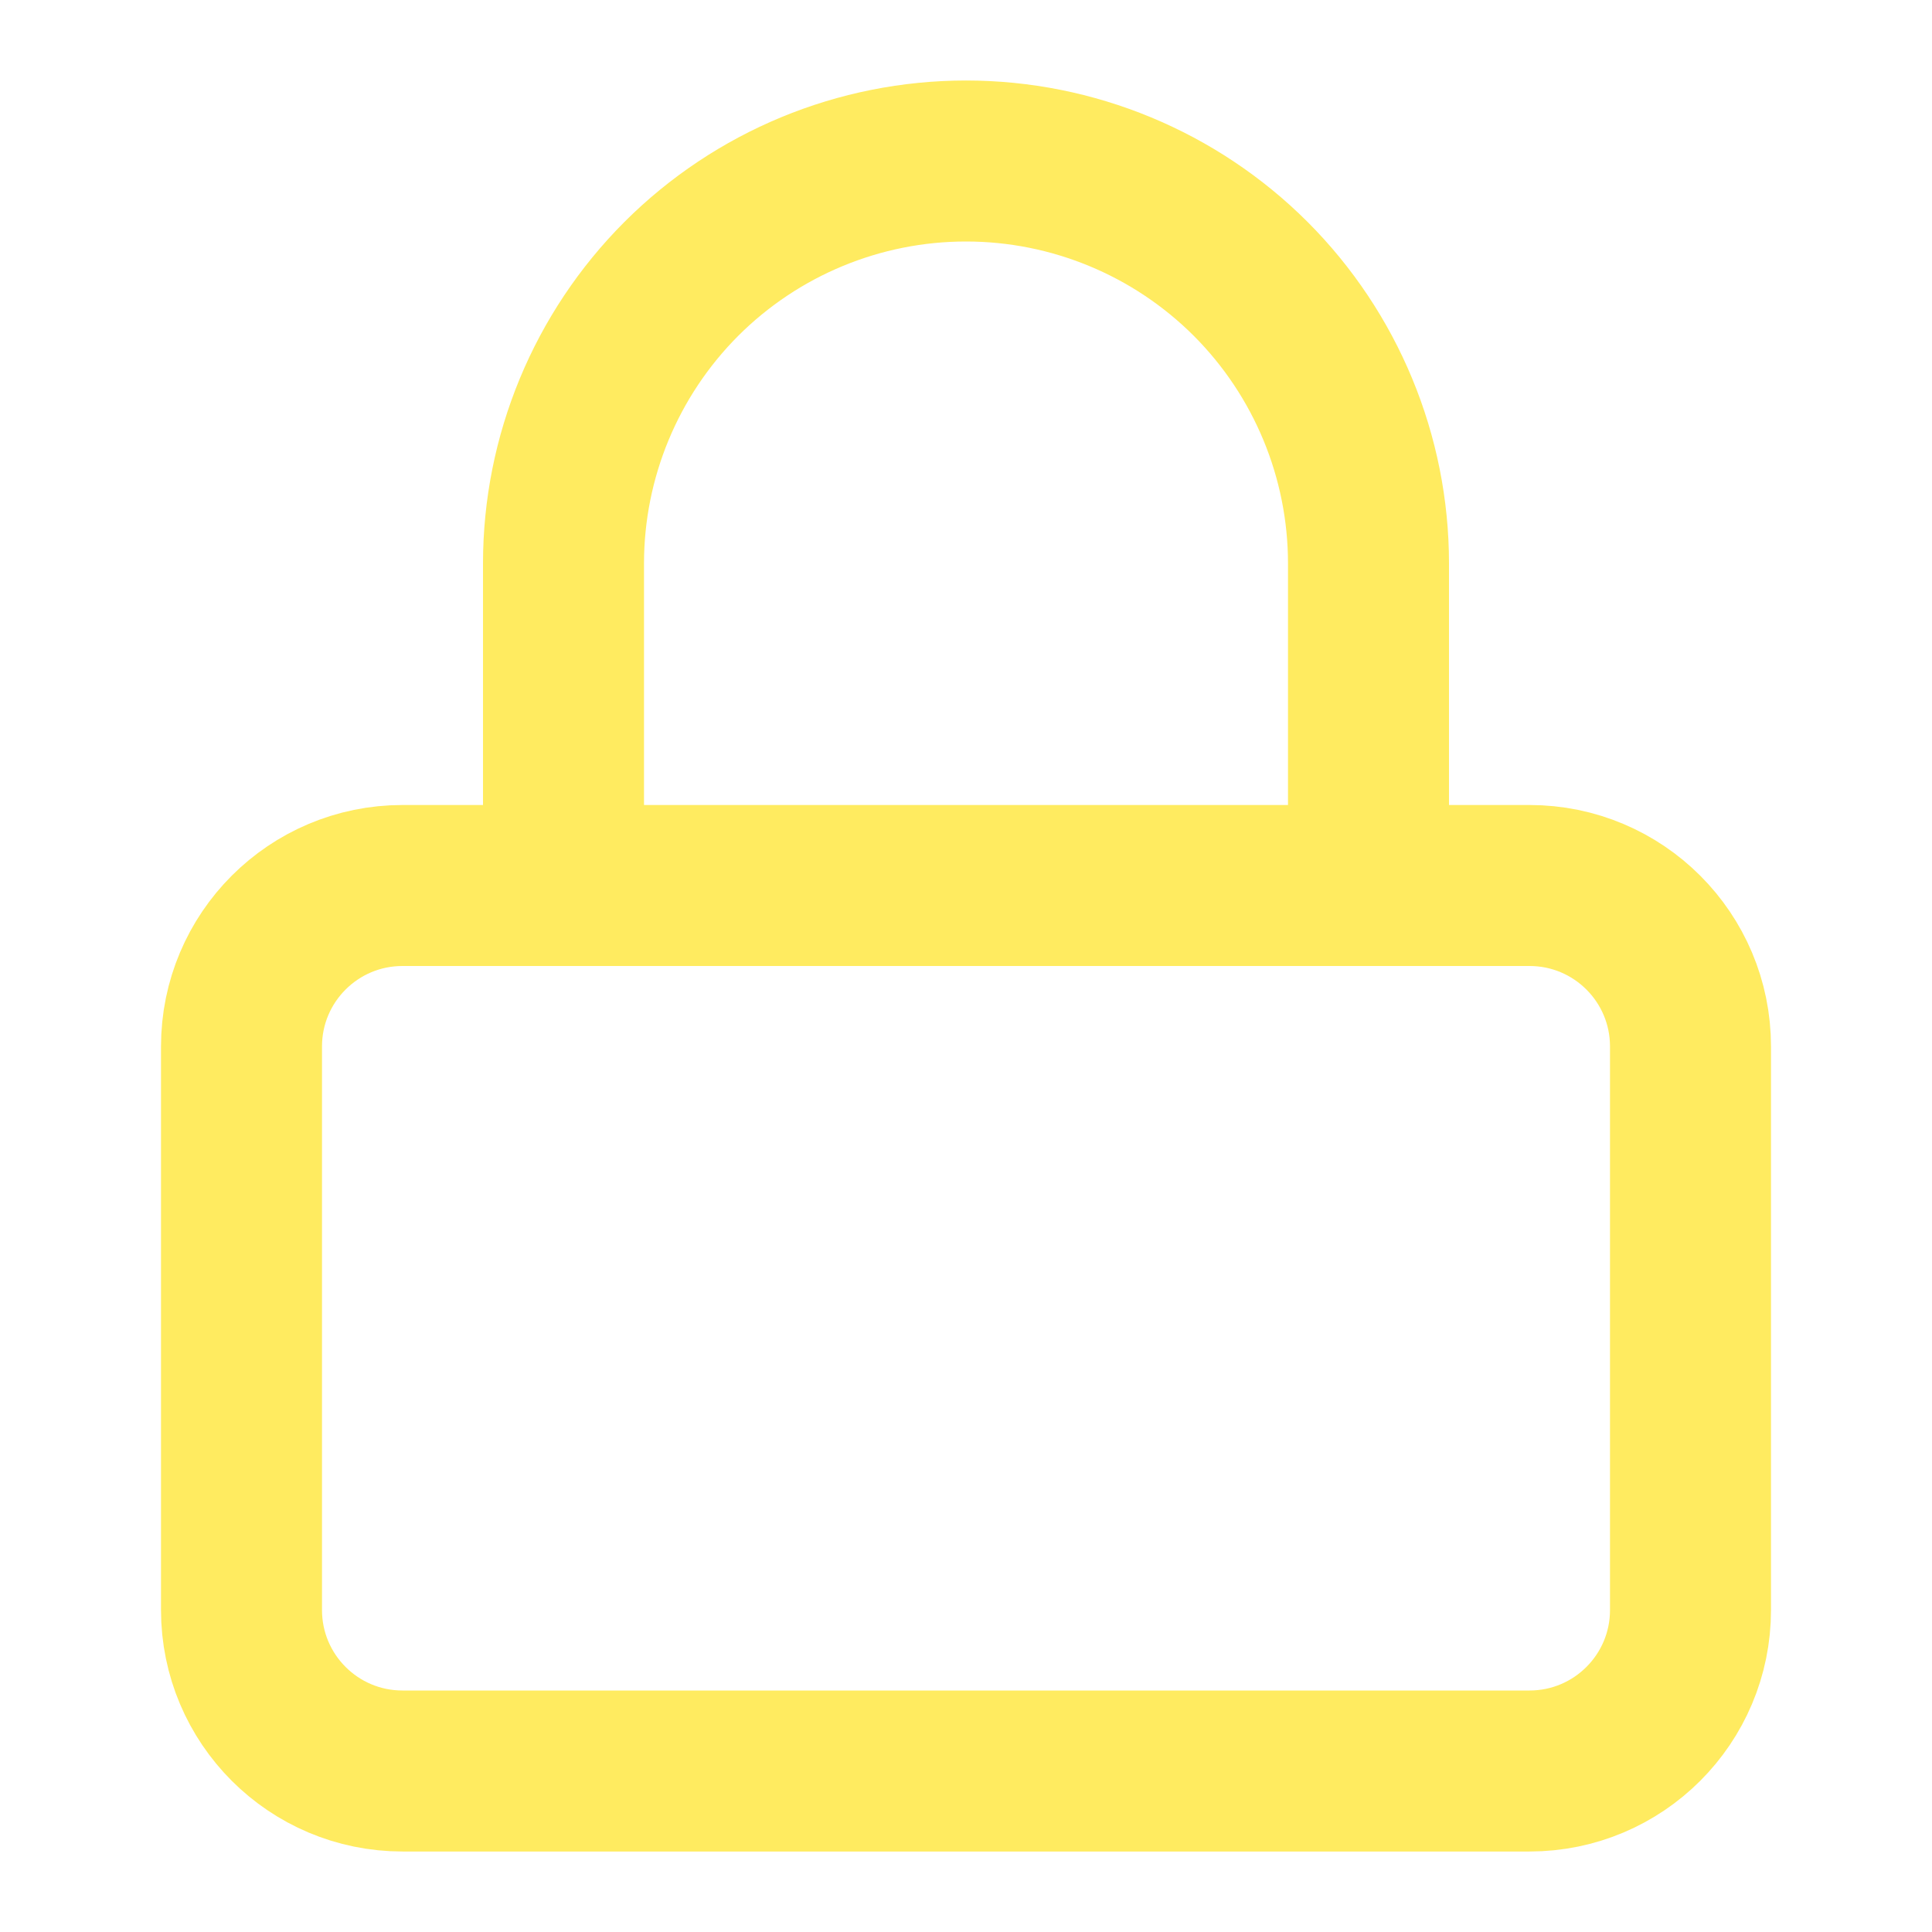
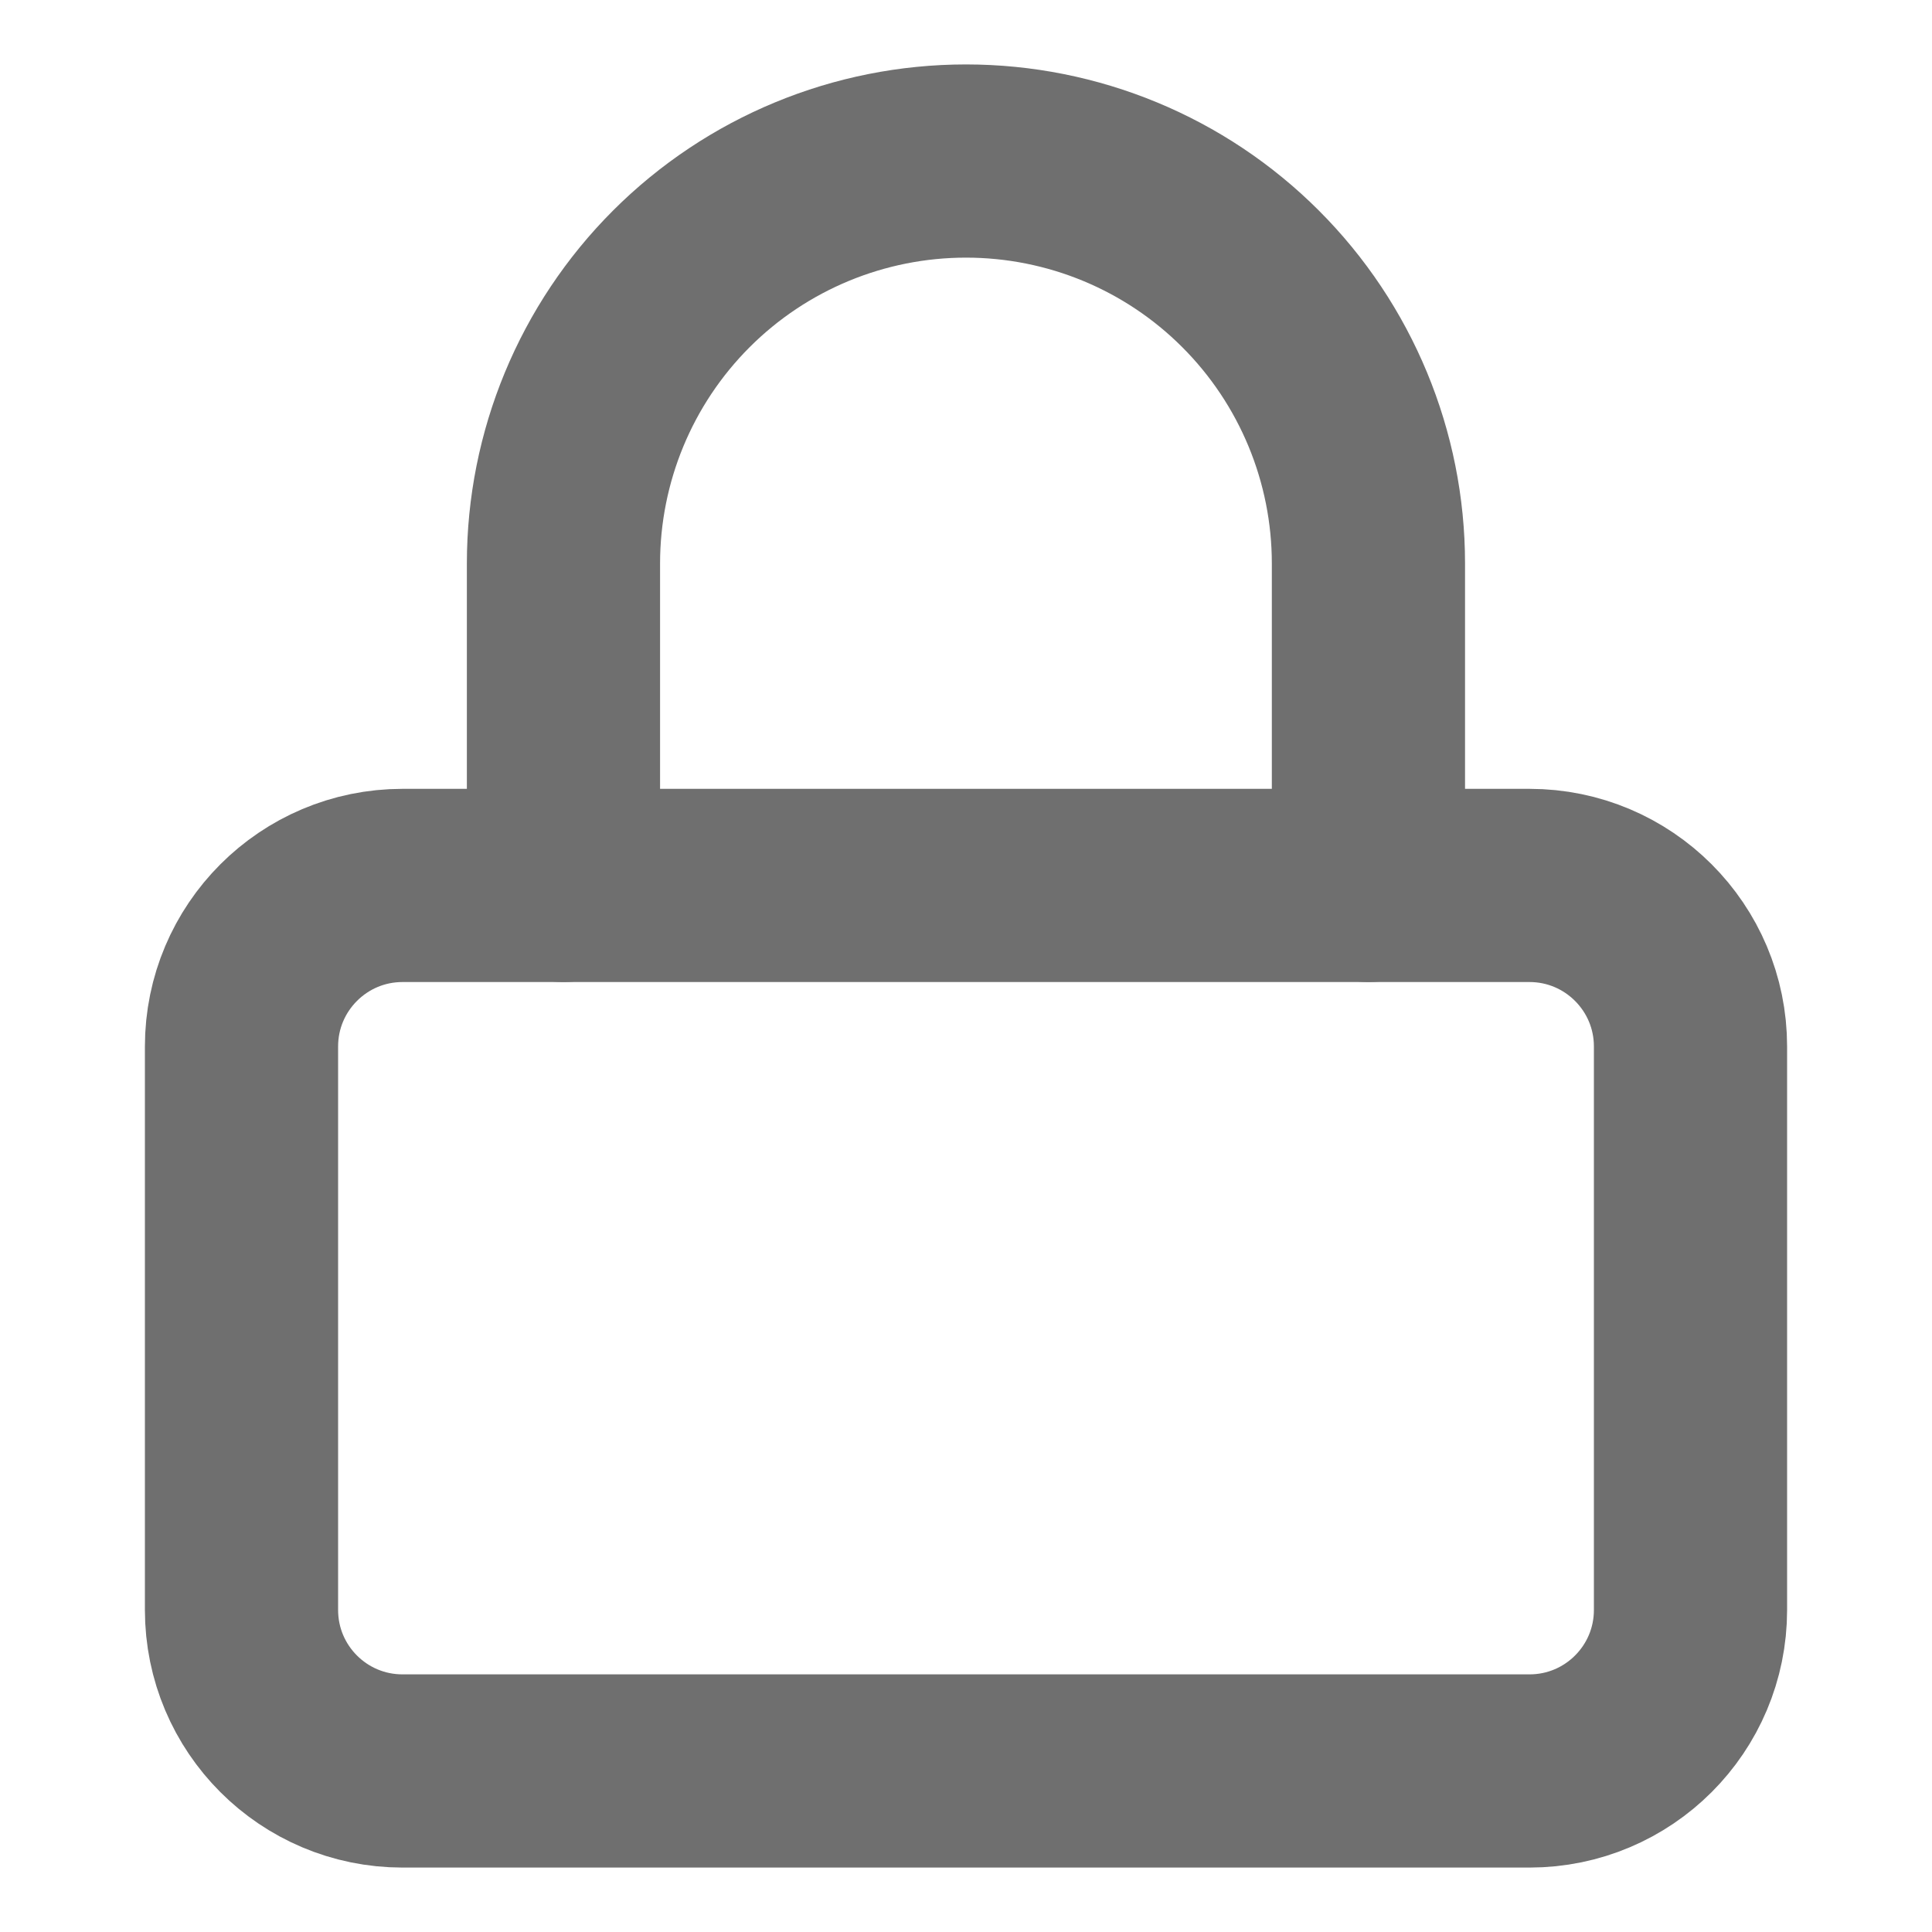
- <svg xmlns="http://www.w3.org/2000/svg" width="24" height="24" viewBox="0 0 24 24" fill="none">
+ <svg xmlns="http://www.w3.org/2000/svg" width="20" height="20" viewBox="0 0 20 20" fill="none">
  <g id="icon / feathericons / lock">
-     <path id="Vector" d="M19 11H5C3.895 11 3 11.895 3 13V20C3 21.105 3.895 22 5 22H19C20.105 22 21 21.105 21 20V13C21 11.895 20.105 11 19 11Z" stroke="#FFEB60" stroke-width="2" stroke-linecap="round" stroke-linejoin="round" />
-     <path id="Vector_2" d="M7 11V7C7 5.674 7.527 4.402 8.464 3.464C9.402 2.527 10.674 2 12 2C13.326 2 14.598 2.527 15.536 3.464C16.473 4.402 17 5.674 17 7V11" stroke="#FFEB60" stroke-width="2" stroke-linecap="round" stroke-linejoin="round" />
+     <path id="Vector" d="M15.833 9.166H4.167C3.246 9.166 2.5 9.913 2.5 10.833V16.666C2.5 17.587 3.246 18.333 4.167 18.333H15.833C16.754 18.333 17.5 17.587 17.5 16.666V10.833C17.5 9.913 16.754 9.166 15.833 9.166Z" stroke="#6F6F6F" stroke-width="2" stroke-linecap="round" stroke-linejoin="round" />
+     <path id="Vector_2" d="M5.833 9.166V5.833C5.833 4.728 6.272 3.668 7.053 2.887C7.835 2.105 8.895 1.667 10 1.667C11.105 1.667 12.165 2.105 12.946 2.887C13.727 3.668 14.166 4.728 14.166 5.833V9.166" stroke="#6F6F6F" stroke-width="2" stroke-linecap="round" stroke-linejoin="round" />
  </g>
</svg>
